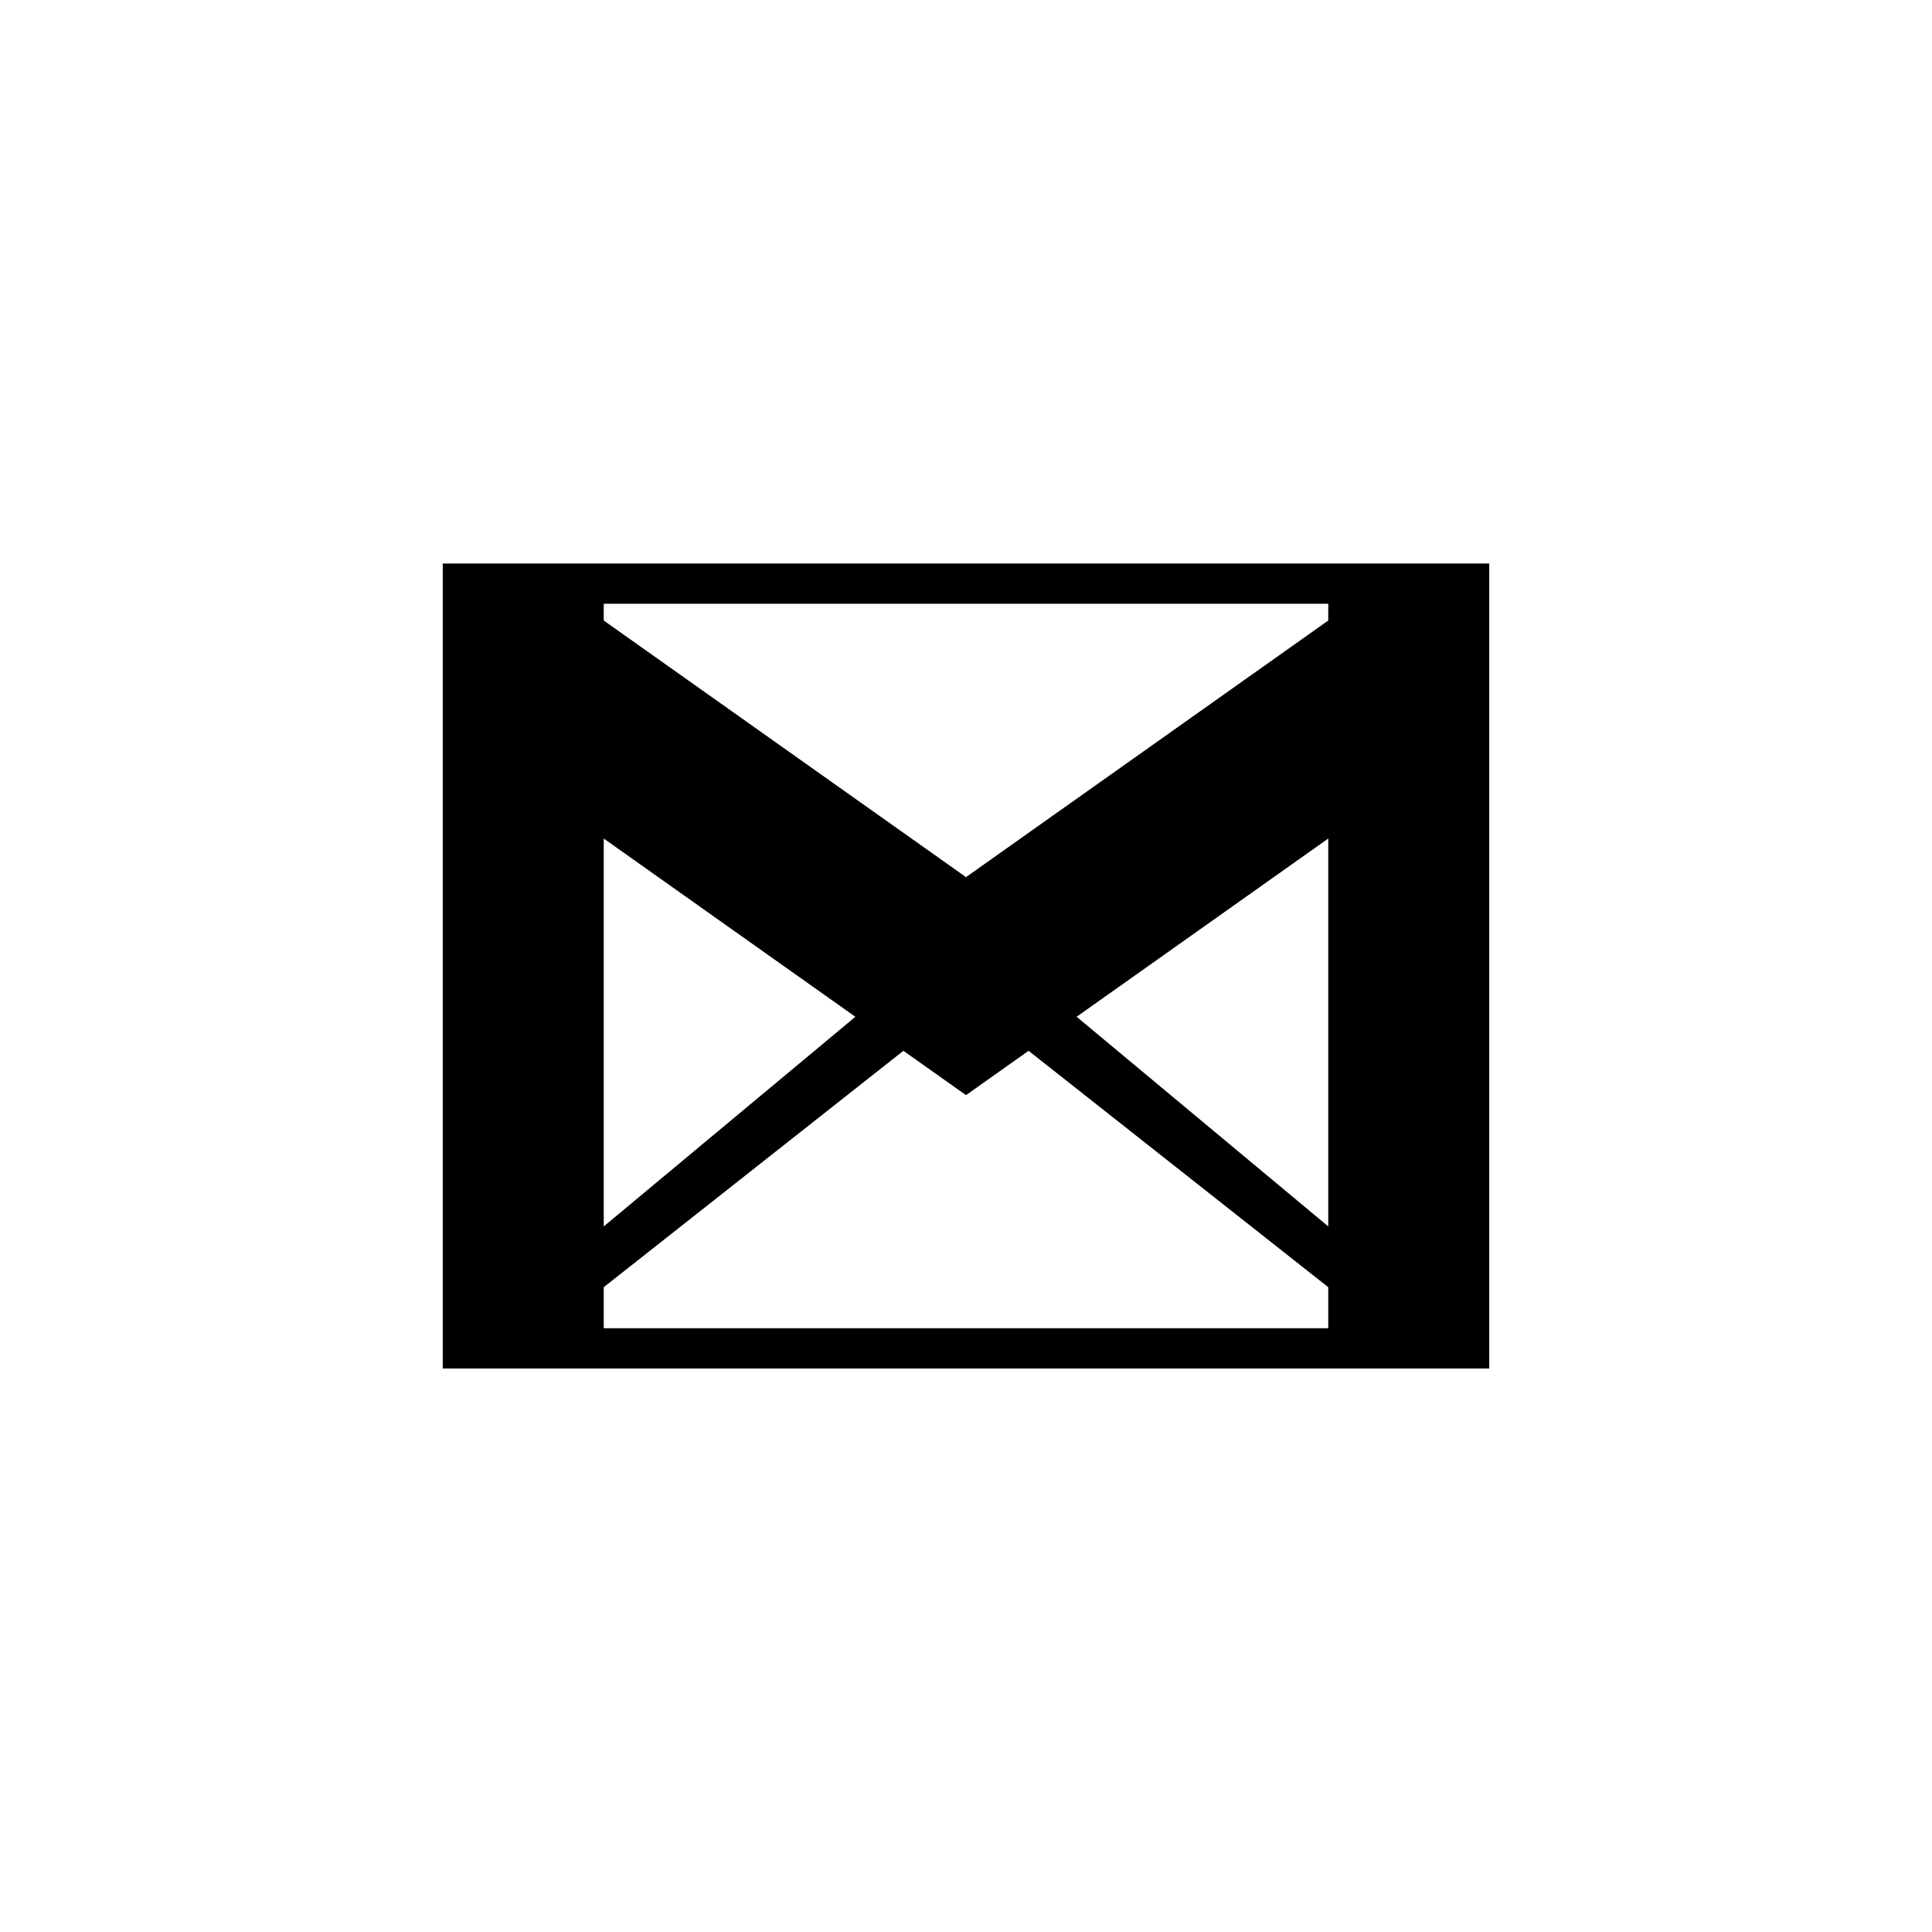
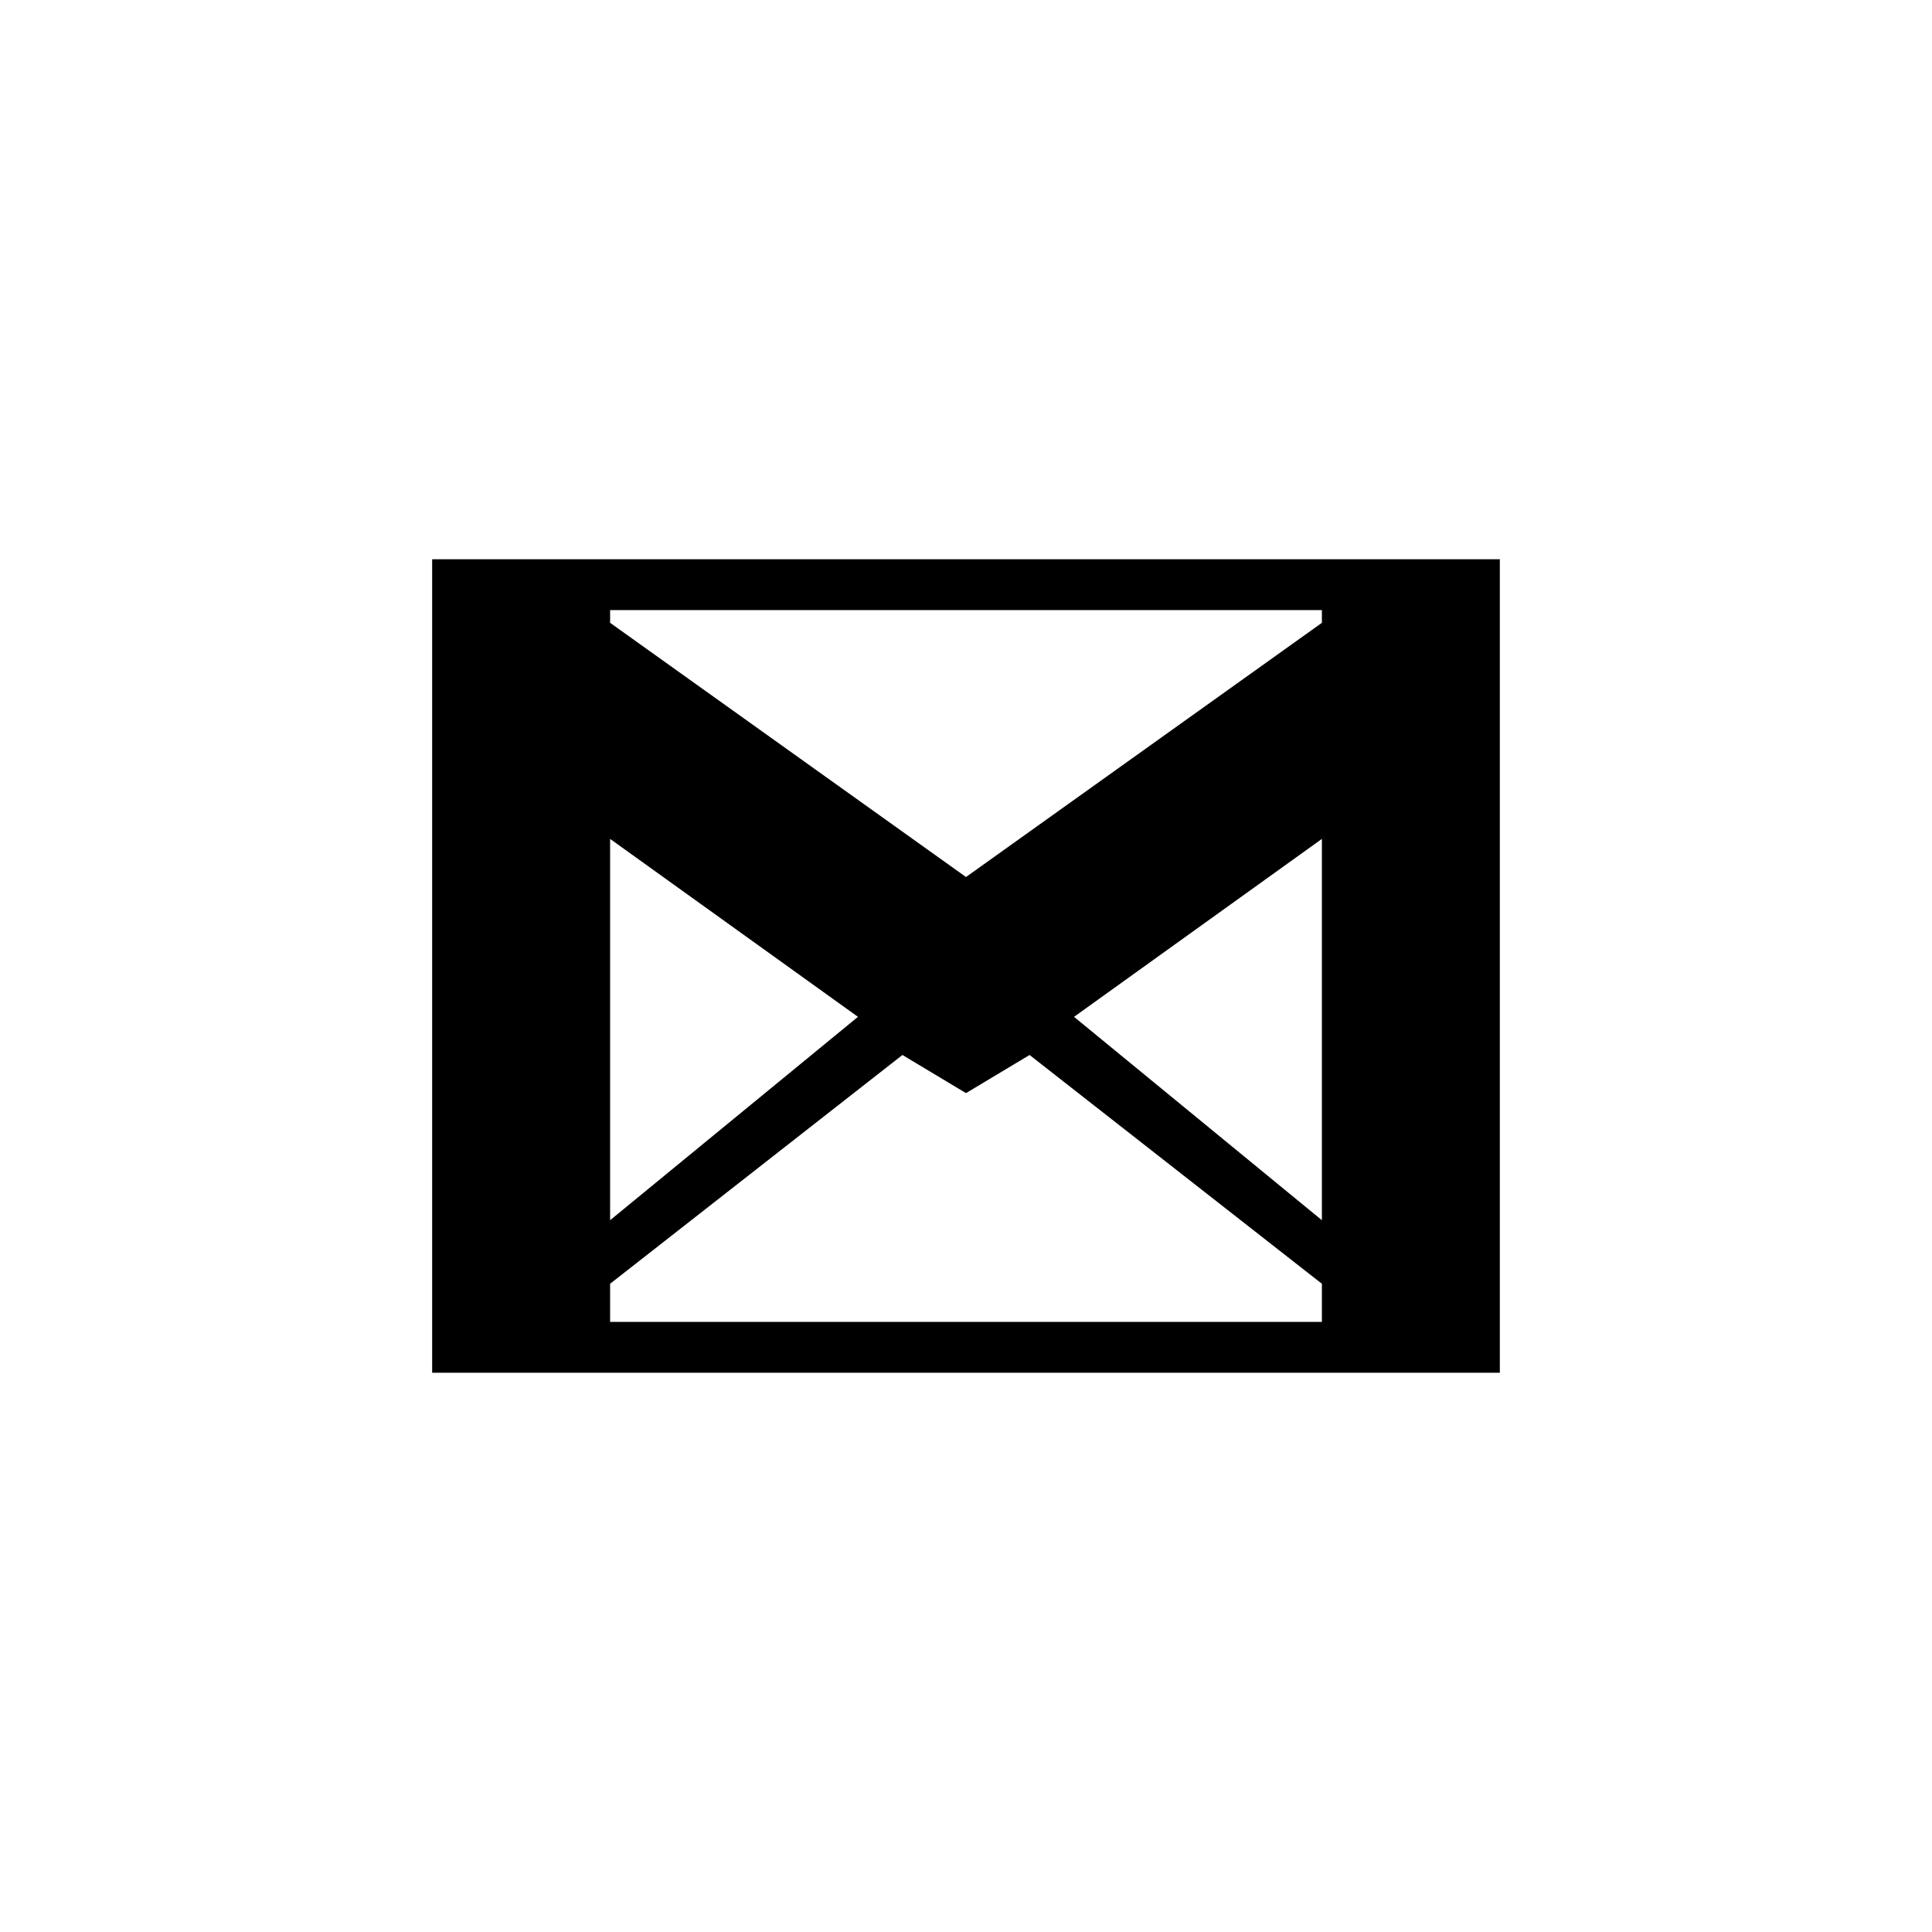
<svg xmlns="http://www.w3.org/2000/svg" version="1.1" baseProfile="full" width="76" height="76" viewBox="0 0 76.00 76.00" enable-background="new 0 0 76.00 76.00" xml:space="preserve">
-   <path fill="#000000" fill-opacity="1" stroke-width="0.2" stroke-linejoin="round" d="M 38,43.08L 35.538,41.336L 23.75,50.635L 23.75,52.25L 52.25,52.25L 52.25,50.635L 40.462,41.336L 38,43.08 Z M 38,34.504L 52.25,24.41L 52.25,23.75L 23.75,23.75L 23.75,24.41L 38,34.504 Z M 17.417,22.167L 58.583,22.167L 58.583,53.833L 17.417,53.833L 17.417,22.167 Z M 23.75,48.244L 33.648,39.998L 23.75,32.986L 23.75,48.244 Z M 52.25,48.244L 52.25,32.986L 42.352,39.997L 52.25,48.244 Z " />
+   <path fill="#000000" fill-opacity="1" stroke-width="0.2" stroke-linejoin="round" d="M 38,43L 35.5,41.5L 24,50.5L 24,52L 52,52L 52,50.5L 40.5,41.5L 38,43 Z M 38,34.5L 52,24.5L 52,24L 24,24L 24,24.5L 38,34.5 Z M 17,22L 59,22L 59,54L 17,54L 17,22 Z M 24,48L 33.75,40L 24,33L 24,48 Z M 52,48L 52,33L 42.25,40L 52,48 Z " />
</svg>
